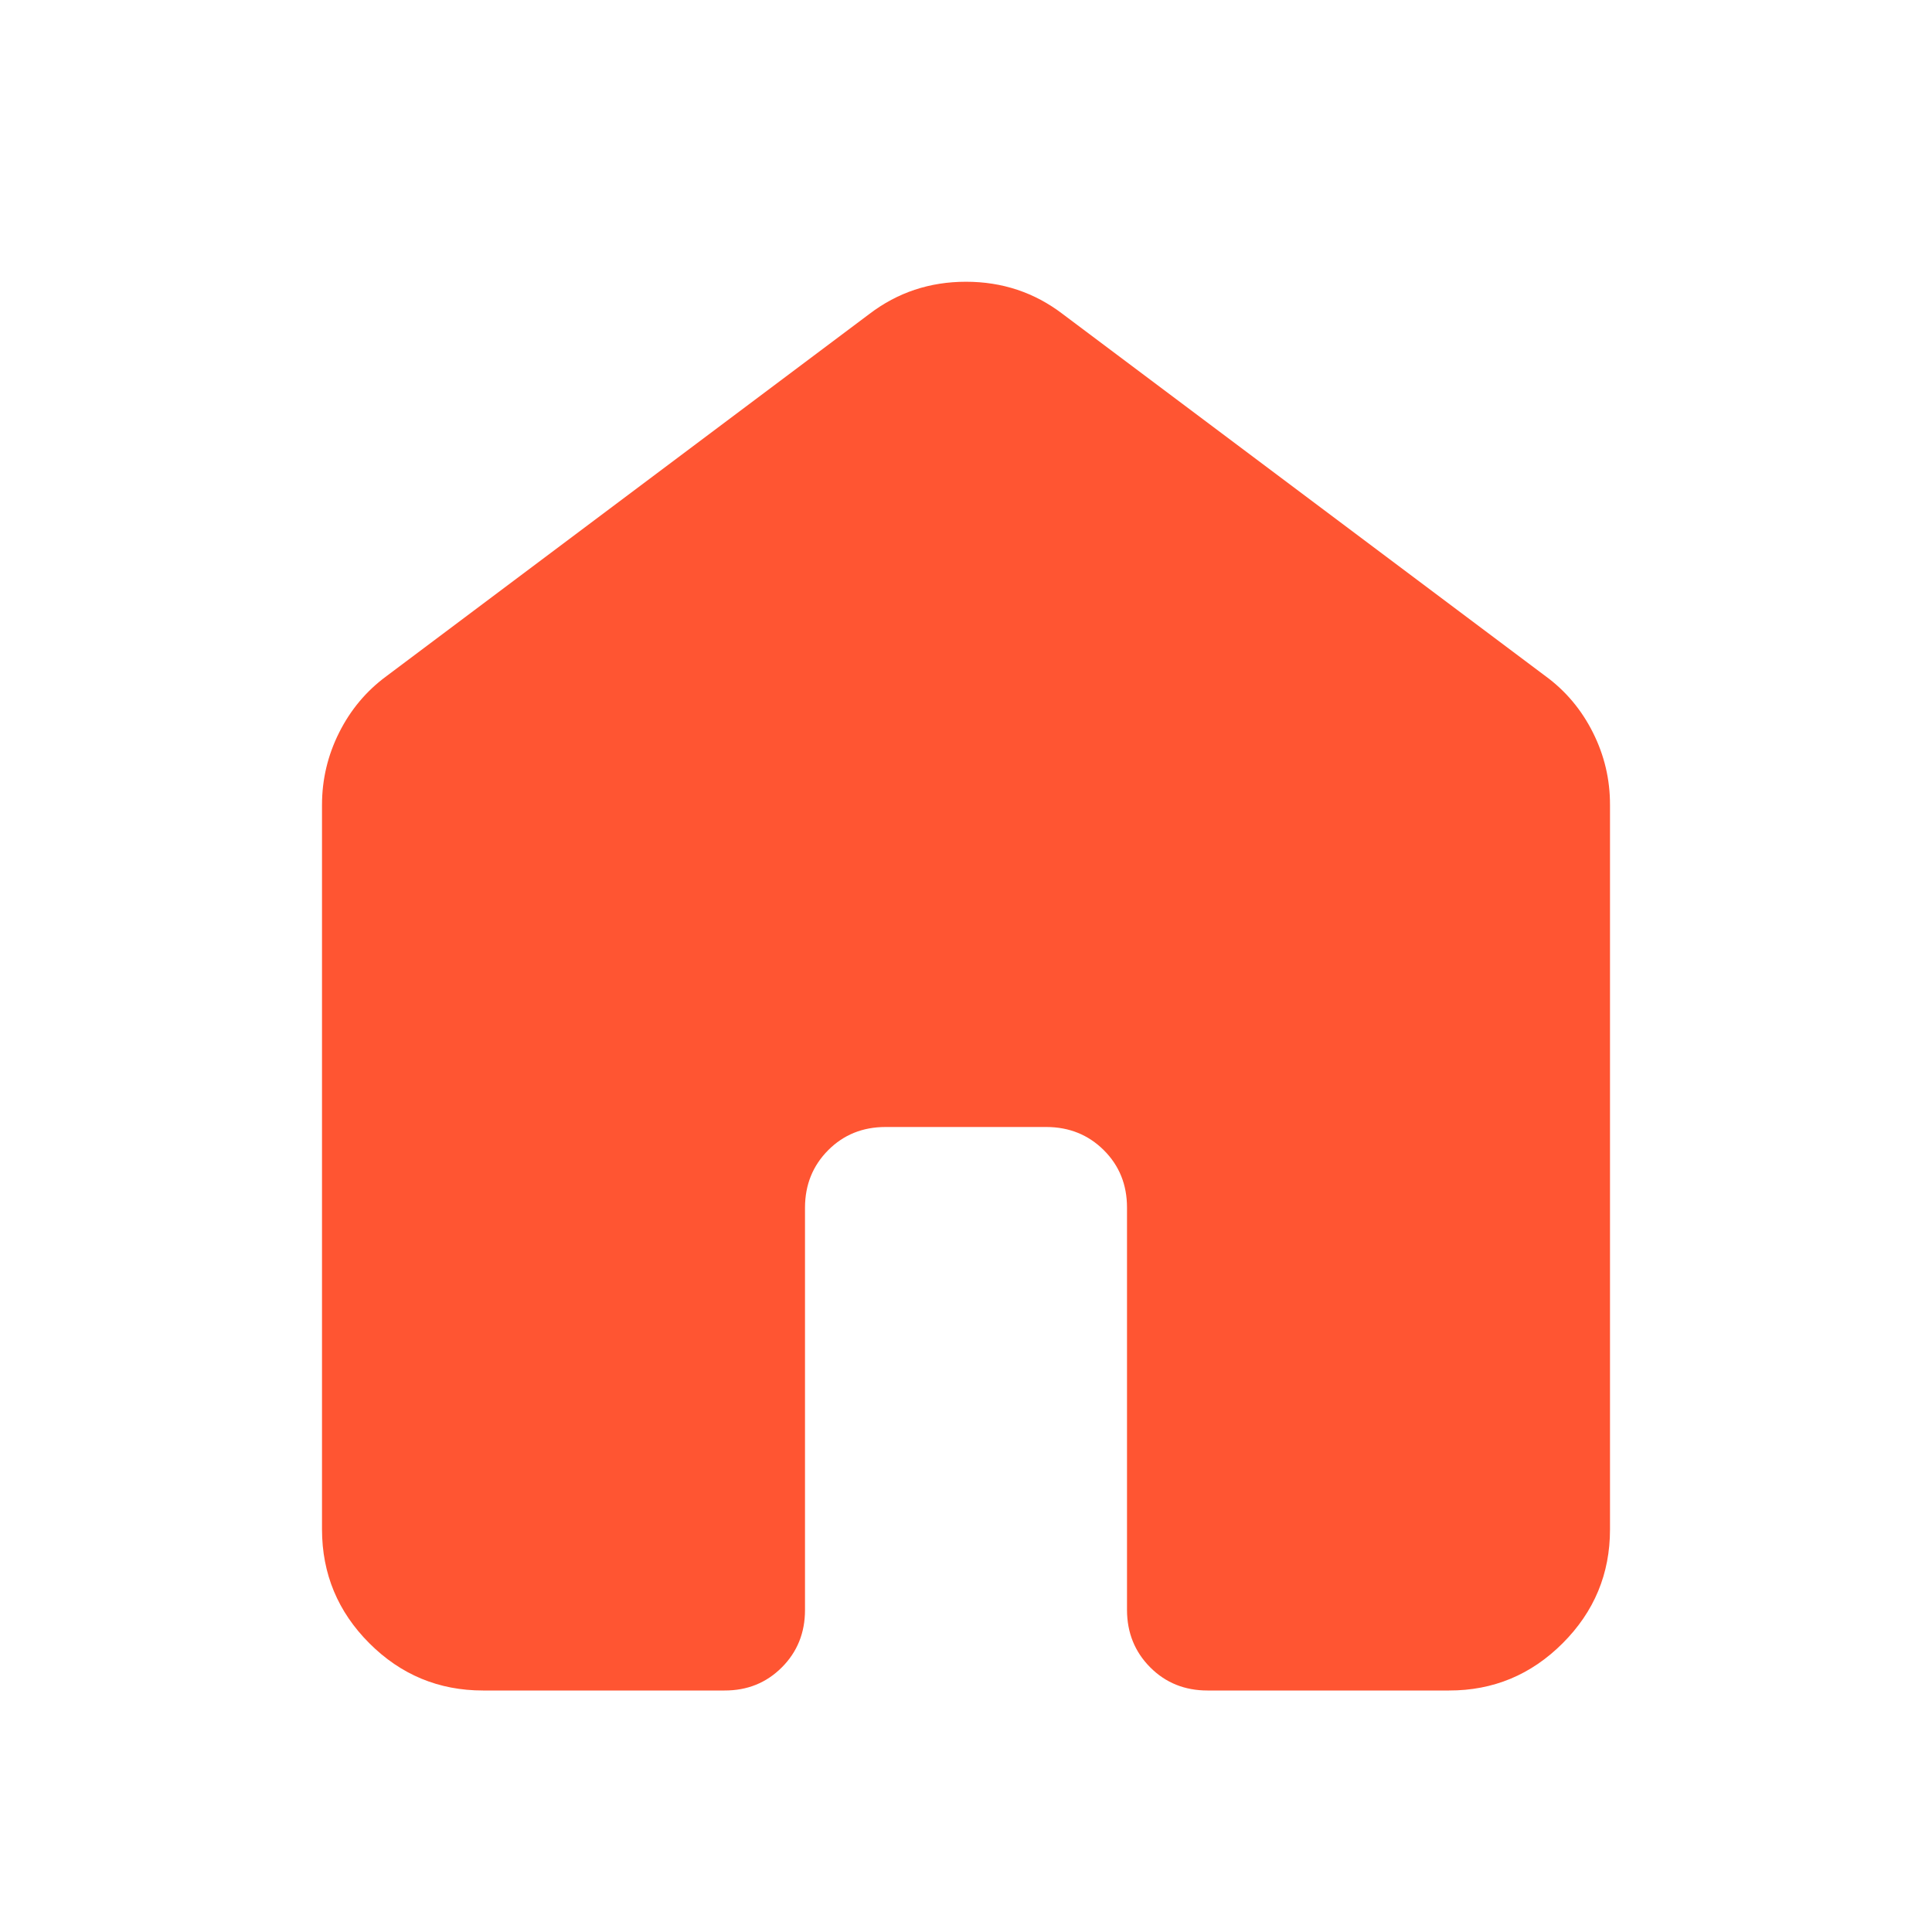
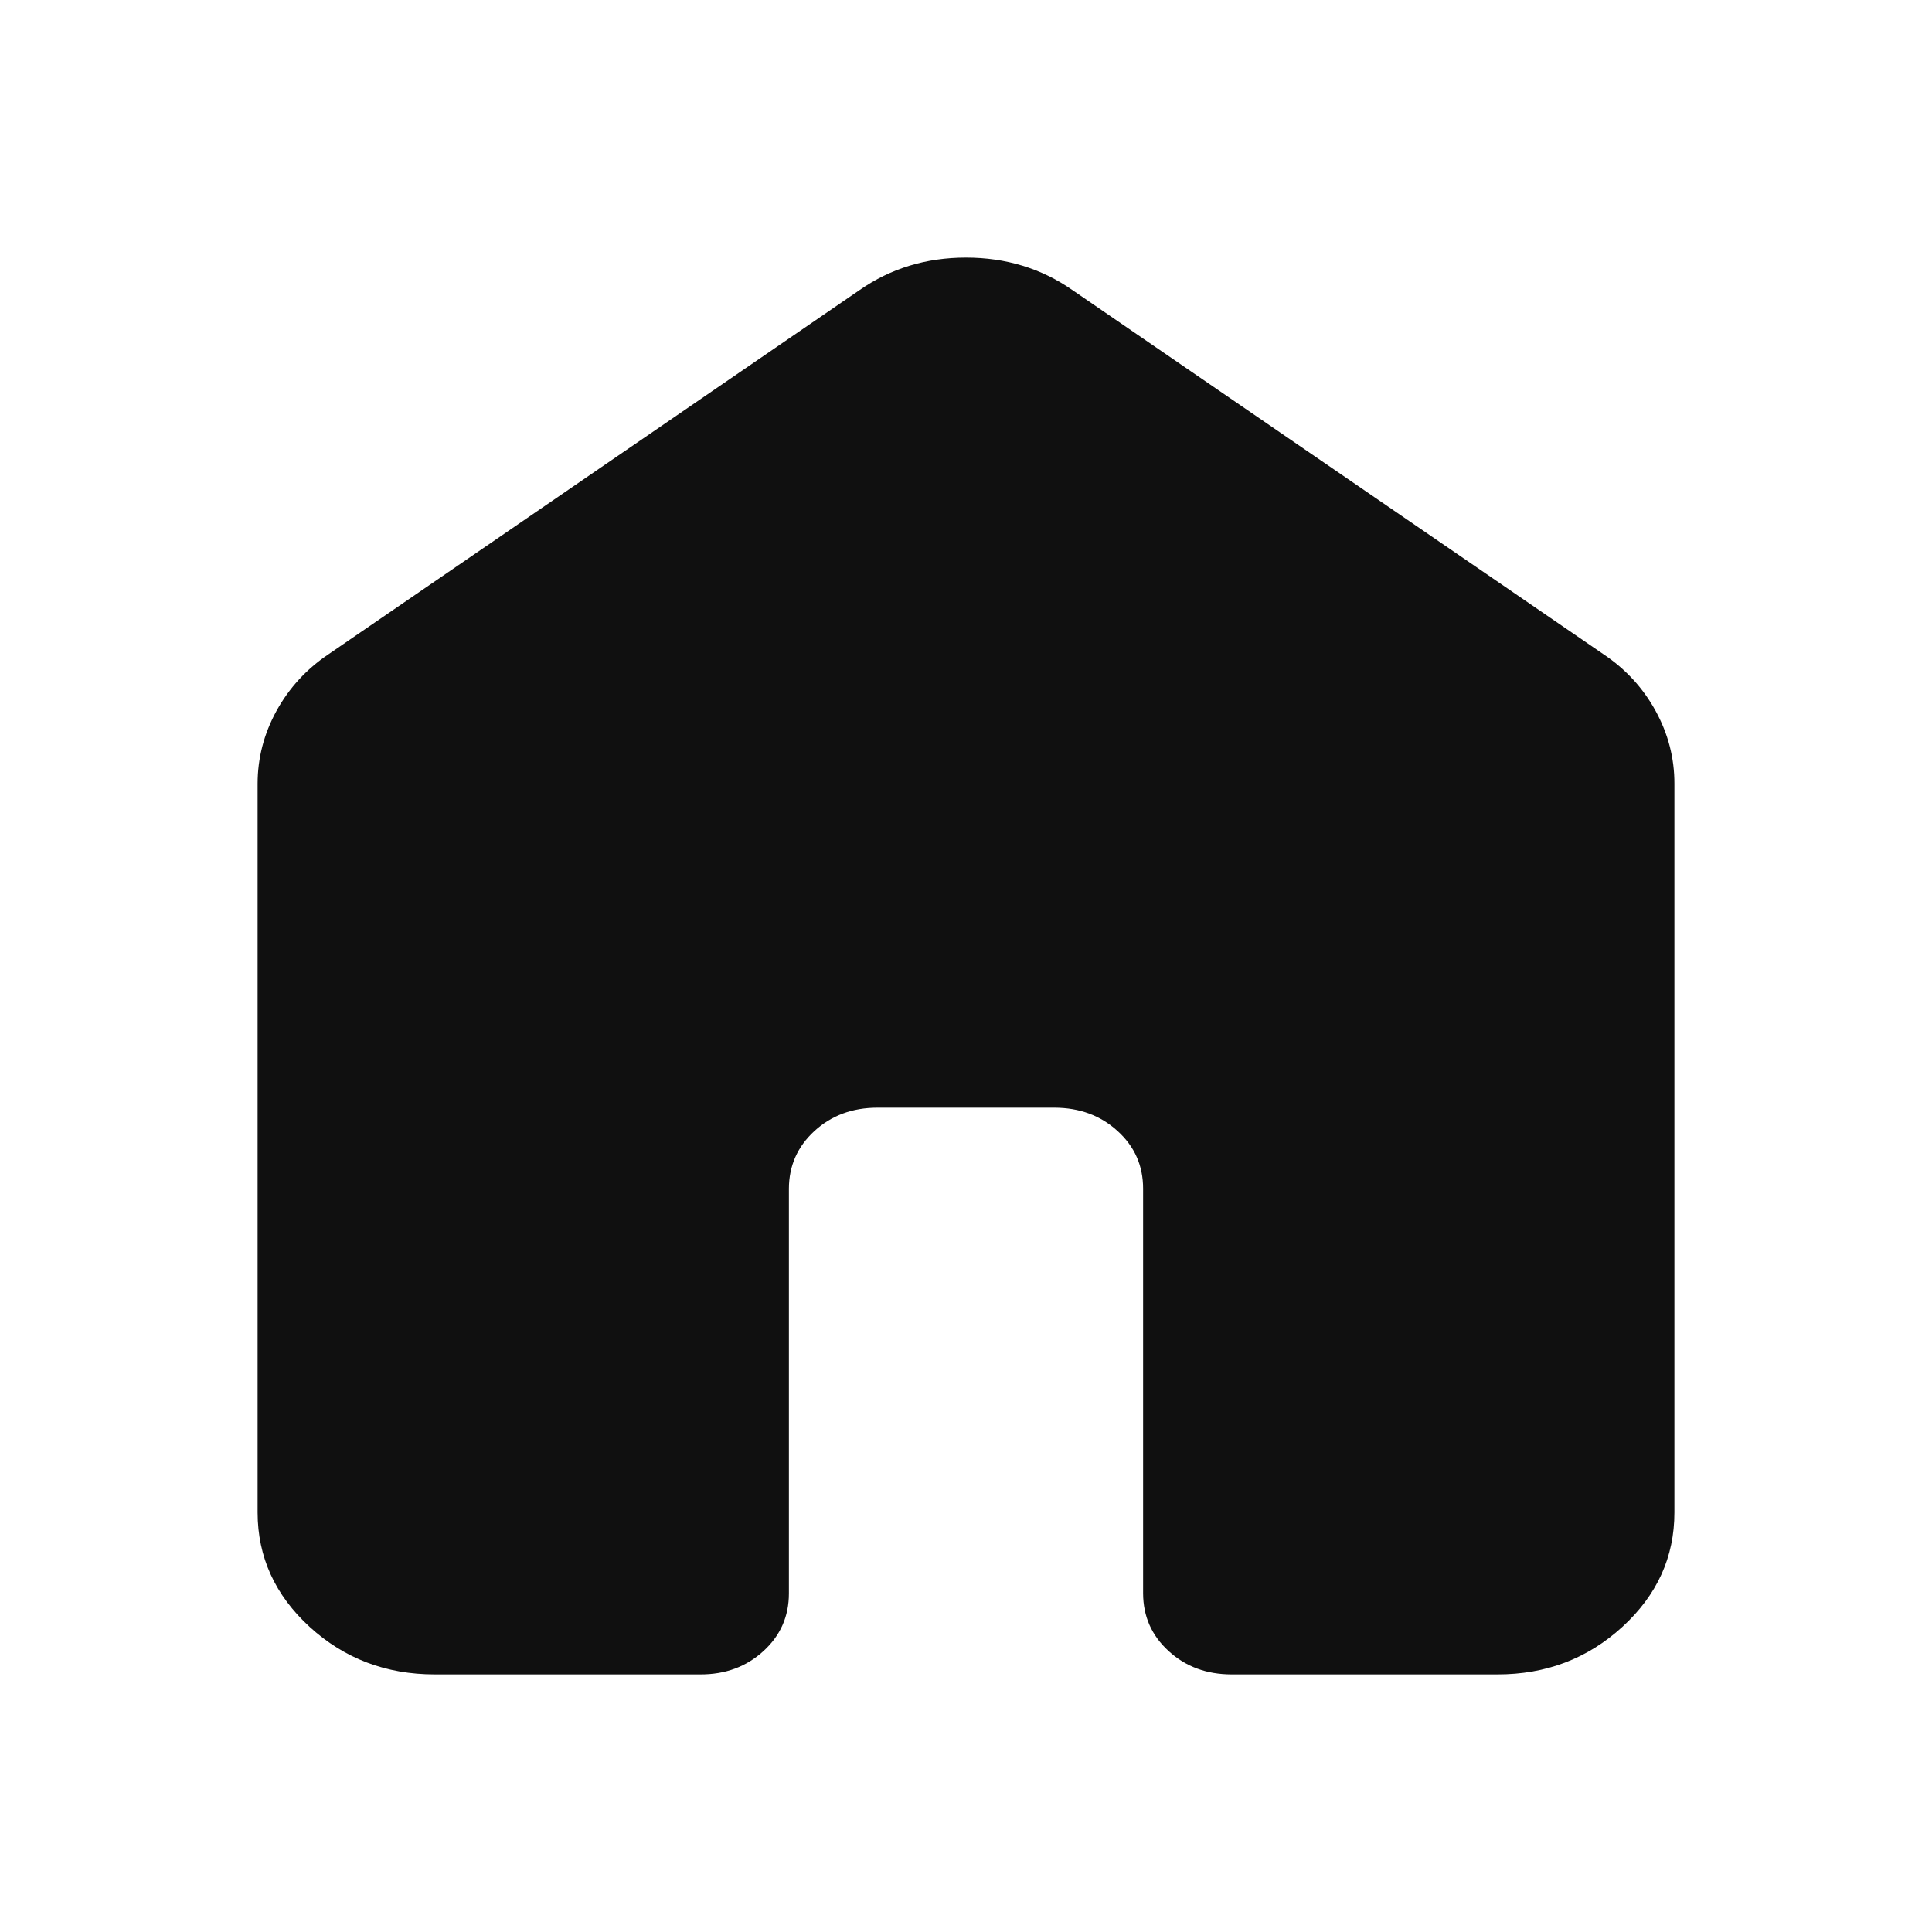
- <svg xmlns="http://www.w3.org/2000/svg" width="24" height="24" viewBox="0 0 24 24" fill="none">
-   <path d="M4 19V10C4 9.683 4.071 9.383 4.213 9.1C4.355 8.817 4.551 8.583 4.8 8.4L10.8 3.9C11.15 3.633 11.55 3.5 12 3.5C12.45 3.5 12.85 3.633 13.2 3.9L19.2 8.4C19.45 8.583 19.646 8.817 19.788 9.1C19.93 9.383 20.001 9.683 20 10V19C20 19.55 19.804 20.021 19.412 20.413C19.02 20.805 18.549 21.001 18 21H15C14.717 21 14.479 20.904 14.288 20.712C14.097 20.52 14.001 20.283 14 20V15C14 14.717 13.904 14.479 13.712 14.288C13.52 14.097 13.283 14.001 13 14H11C10.717 14 10.479 14.096 10.288 14.288C10.097 14.48 10.001 14.717 10 15V20C10 20.283 9.904 20.521 9.712 20.713C9.52 20.905 9.283 21.001 9 21H6C5.45 21 4.979 20.804 4.588 20.413C4.197 20.022 4.001 19.551 4 19Z" fill="#FF5532" />
+ <svg xmlns="http://www.w3.org/2000/svg" viewBox="0 0 24 24" fill="none">
+   <path d="M3.2 18.789V9.737C3.2 9.419 3.278 9.117 3.434 8.832C3.591 8.547 3.806 8.312 4.08 8.128L10.68 3.602C11.065 3.334 11.505 3.2 12 3.2C12.495 3.2 12.935 3.334 13.32 3.602L19.92 8.128C20.195 8.312 20.411 8.547 20.567 8.832C20.723 9.117 20.801 9.419 20.8 9.737V18.789C20.8 19.342 20.585 19.815 20.153 20.21C19.722 20.604 19.204 20.801 18.6 20.8H15.3C14.989 20.8 14.727 20.703 14.517 20.51C14.306 20.317 14.201 20.079 14.2 19.794V14.766C14.2 14.481 14.095 14.242 13.883 14.05C13.672 13.857 13.411 13.761 13.1 13.76H10.9C10.588 13.76 10.328 13.857 10.117 14.05C9.907 14.243 9.801 14.481 9.8 14.766V19.794C9.8 20.079 9.695 20.318 9.483 20.511C9.272 20.704 9.011 20.801 8.7 20.8H5.4C4.795 20.8 4.277 20.603 3.847 20.21C3.417 19.816 3.201 19.342 3.2 18.789Z" fill="#101010" />
</svg>
